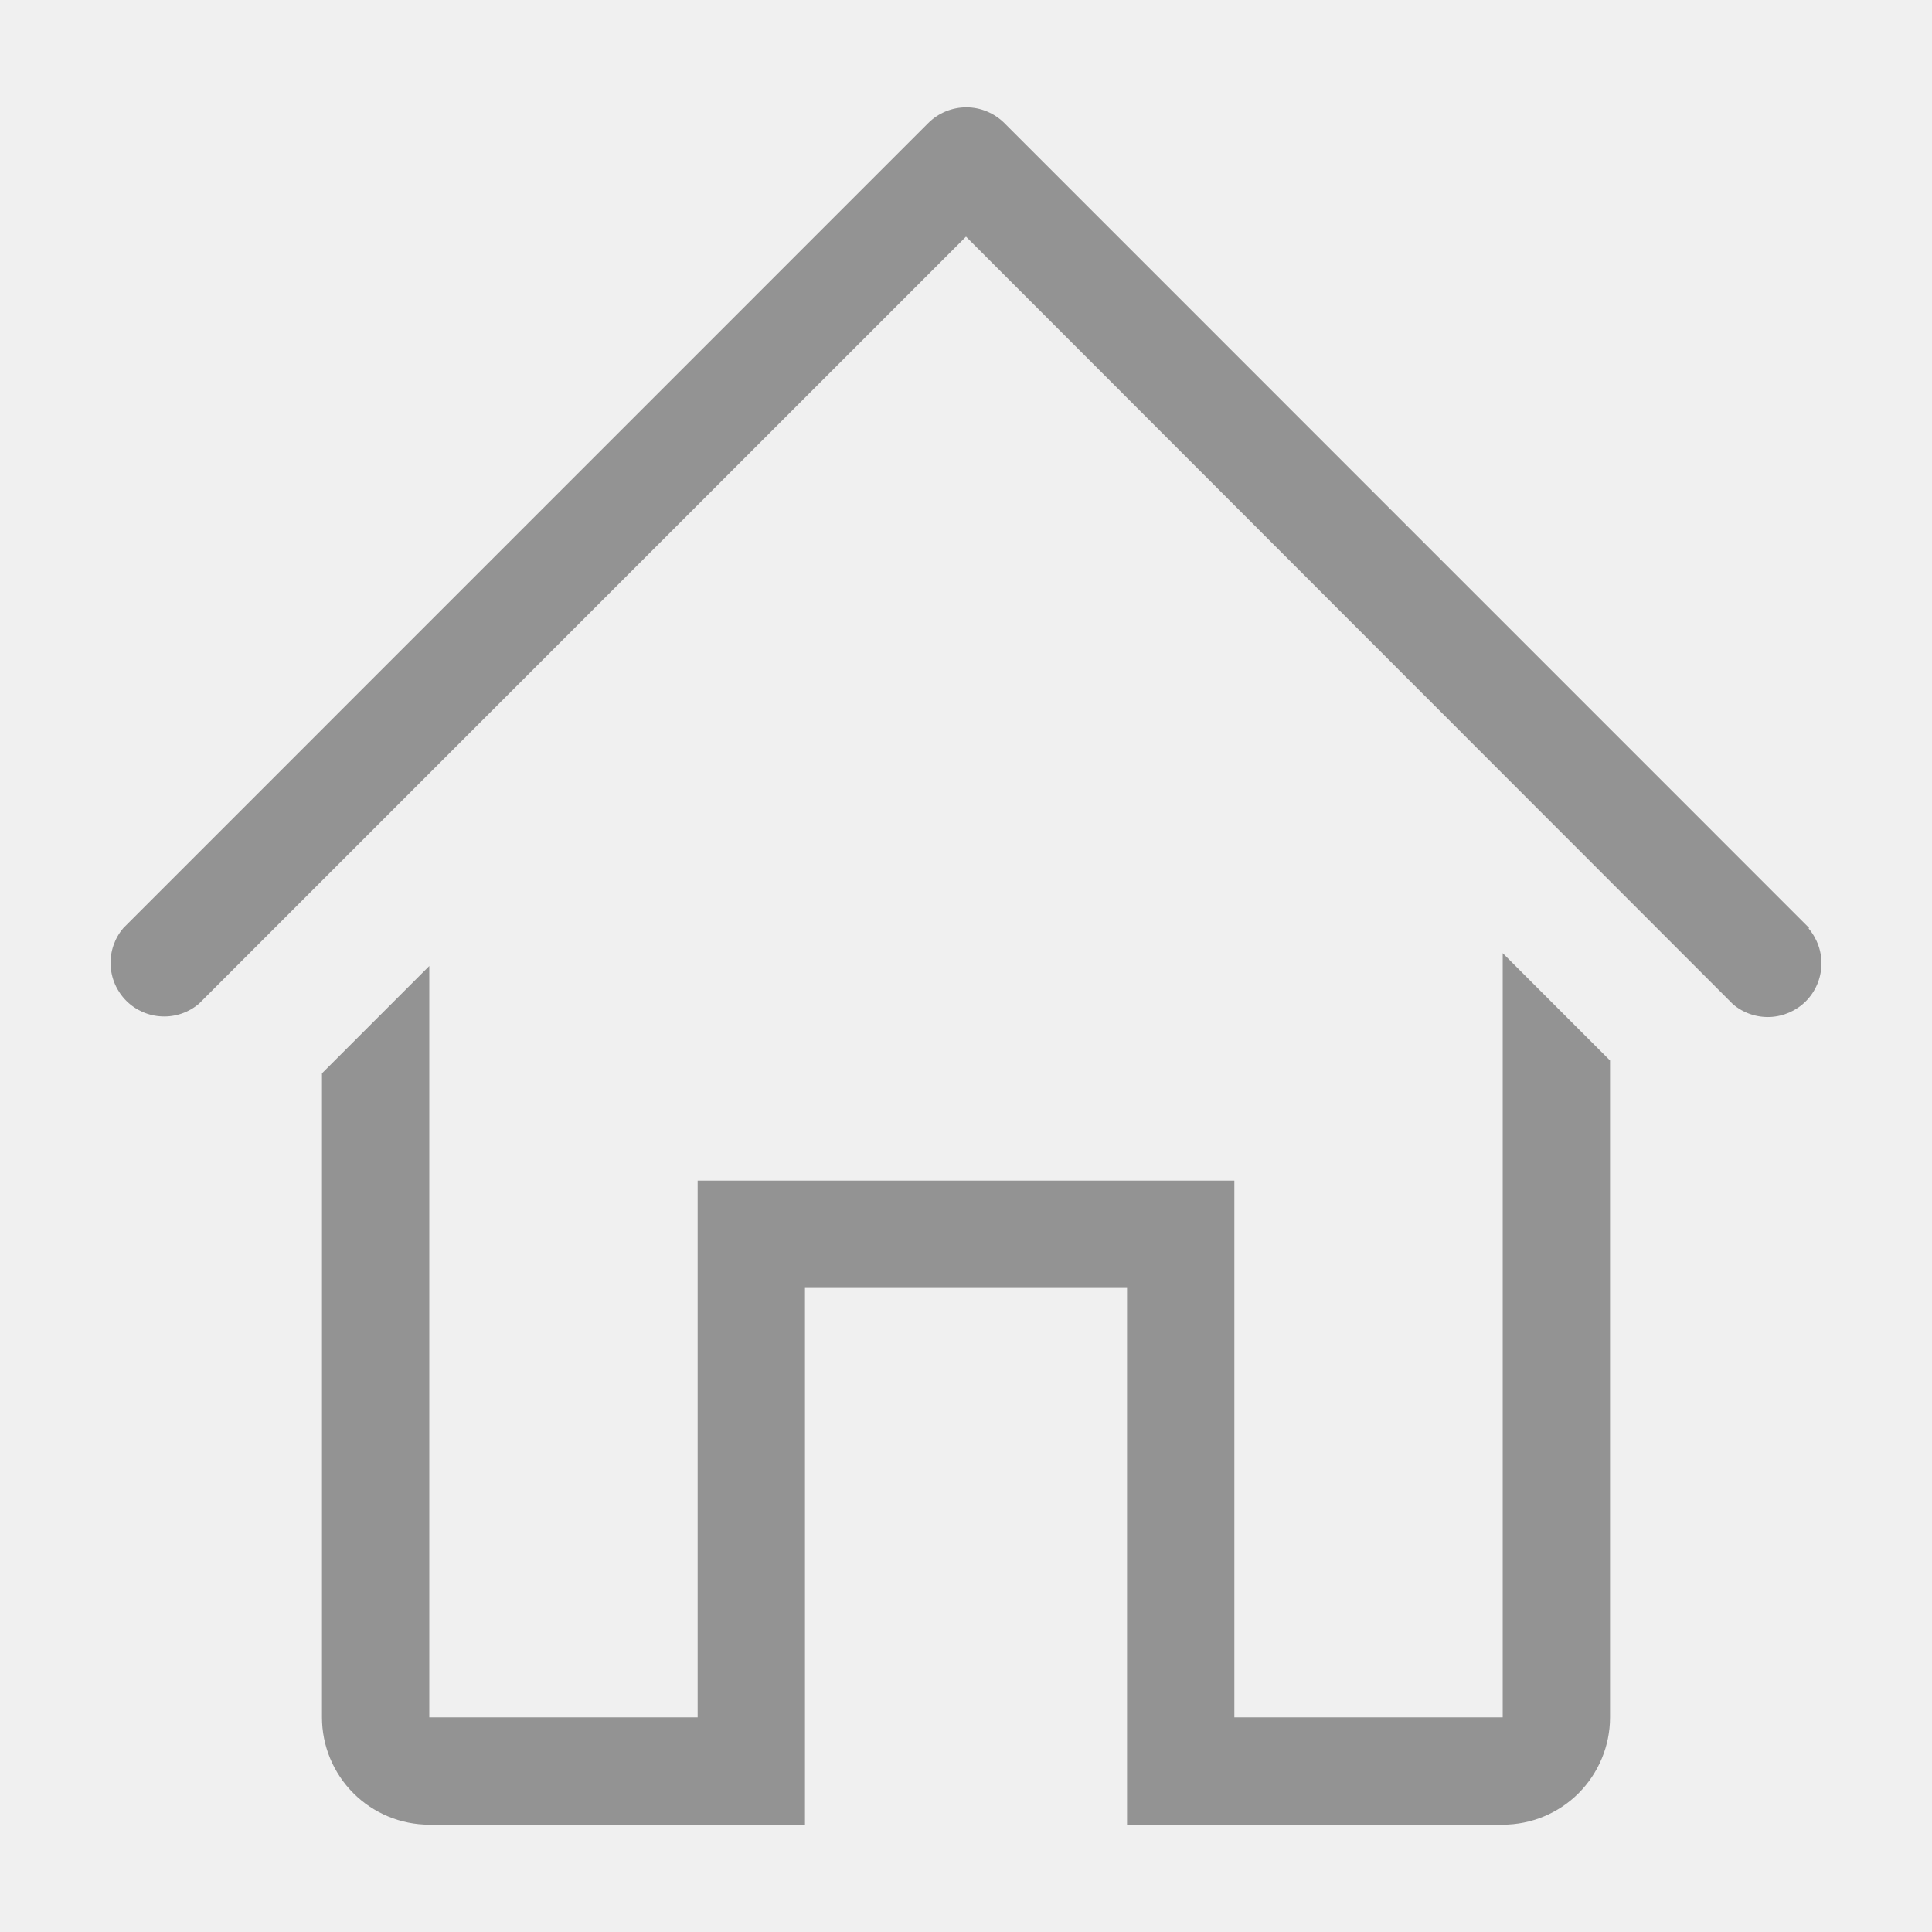
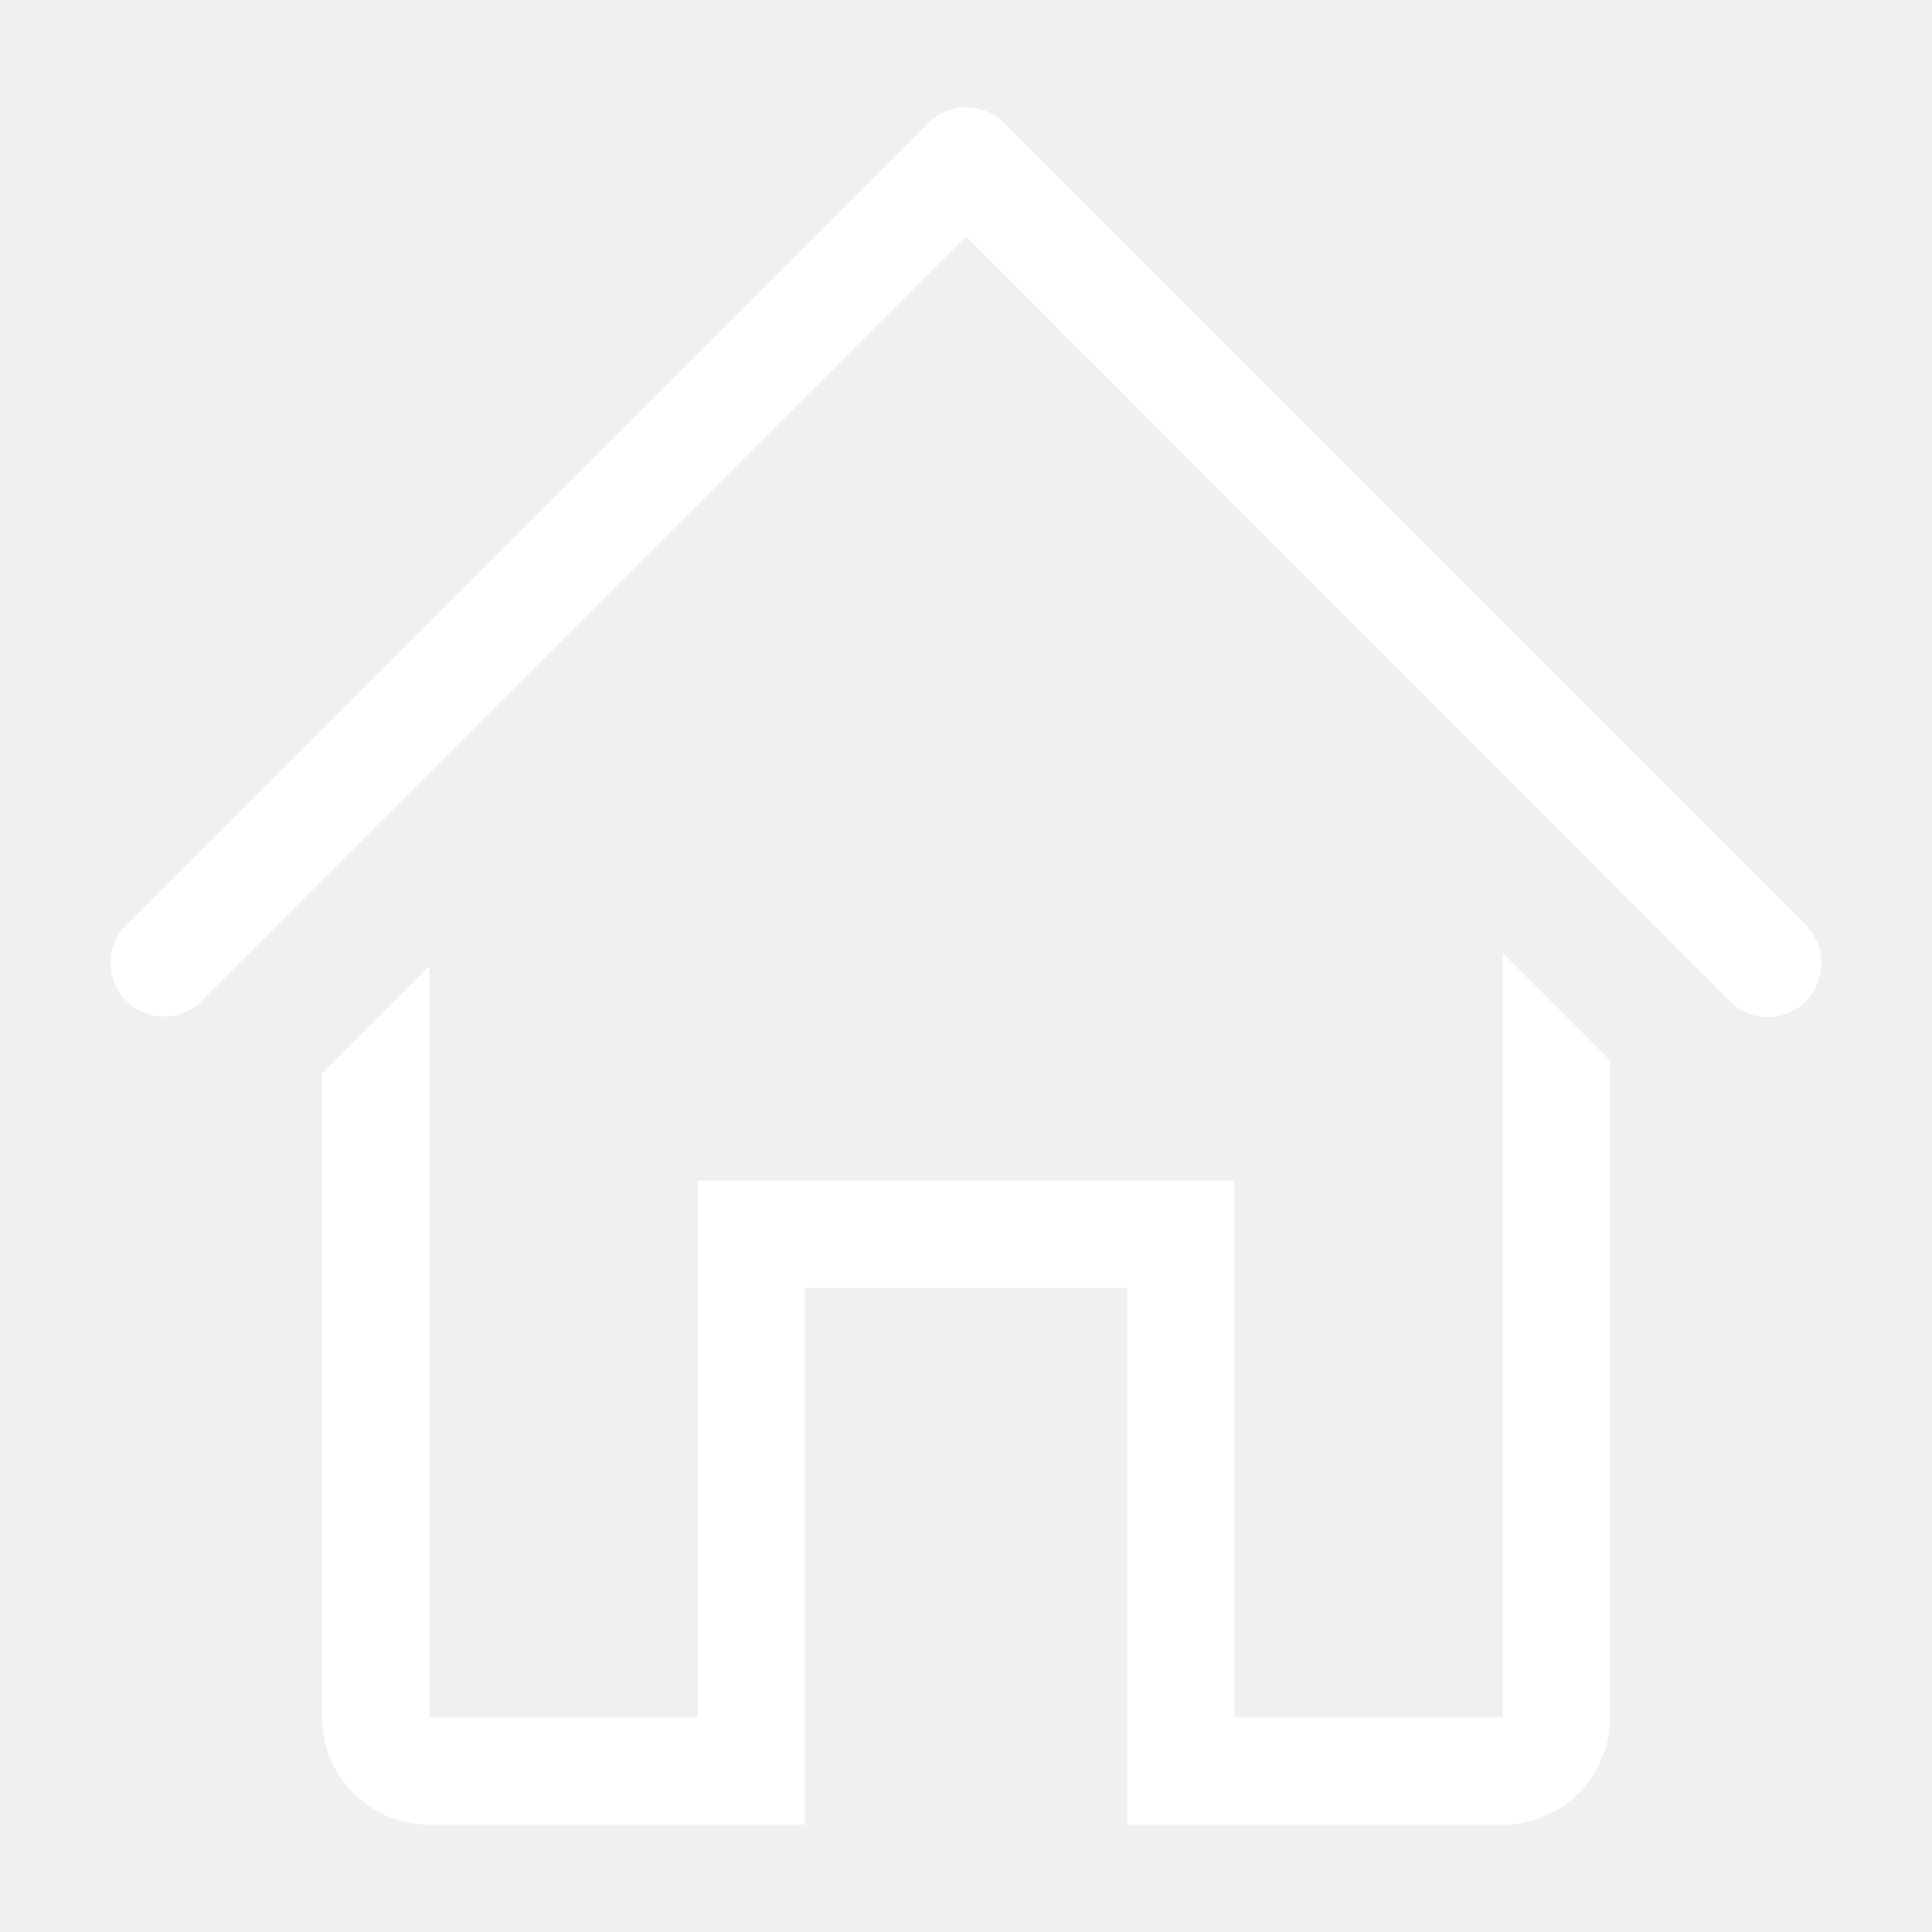
<svg xmlns="http://www.w3.org/2000/svg" width="20" height="20" viewBox="0 0 20 20" fill="none">
-   <path d="M18.728 9.606L10.395 1.272C10.29 1.169 10.15 1.111 10.003 1.111C9.856 1.111 9.715 1.169 9.611 1.272L1.278 9.606C1.187 9.712 1.139 9.849 1.145 9.989C1.15 10.128 1.208 10.261 1.307 10.36C1.406 10.459 1.539 10.517 1.678 10.522C1.818 10.528 1.955 10.48 2.061 10.389L10 2.45L17.939 10.395C18.045 10.486 18.182 10.533 18.322 10.528C18.462 10.522 18.594 10.464 18.693 10.366C18.792 10.267 18.85 10.134 18.855 9.994C18.861 9.854 18.813 9.718 18.722 9.611L18.728 9.606Z" fill="#939393" />
-   <path d="M15.556 17.778H12.778V12.222H7.222V17.778H4.444V10L3.333 11.111V17.778C3.333 18.073 3.45 18.355 3.659 18.564C3.867 18.772 4.15 18.889 4.444 18.889H8.333V13.333H11.667V18.889H15.556C15.85 18.889 16.133 18.772 16.341 18.564C16.549 18.355 16.667 18.073 16.667 17.778V10.978L15.556 9.867V17.778Z" fill="#939393" />
+   <path d="M18.728 9.606L10.395 1.272C10.29 1.169 10.15 1.111 10.003 1.111C9.856 1.111 9.715 1.169 9.611 1.272L1.278 9.606C1.187 9.712 1.139 9.849 1.145 9.989C1.15 10.128 1.208 10.261 1.307 10.36C1.406 10.459 1.539 10.517 1.678 10.522C1.818 10.528 1.955 10.48 2.061 10.389L10 2.45L17.939 10.395C18.045 10.486 18.182 10.533 18.322 10.528C18.462 10.522 18.594 10.464 18.693 10.366C18.792 10.267 18.85 10.134 18.855 9.994C18.861 9.854 18.813 9.718 18.722 9.611L18.728 9.606Z" fill="#fff" />
+   <path d="M15.556 17.778H12.778V12.222H7.222V17.778H4.444V10L3.333 11.111V17.778C3.333 18.073 3.45 18.355 3.659 18.564C3.867 18.772 4.15 18.889 4.444 18.889H8.333V13.333H11.667V18.889H15.556C15.85 18.889 16.133 18.772 16.341 18.564C16.549 18.355 16.667 18.073 16.667 17.778V10.978L15.556 9.867V17.778Z" fill="#fff" />
</svg>
